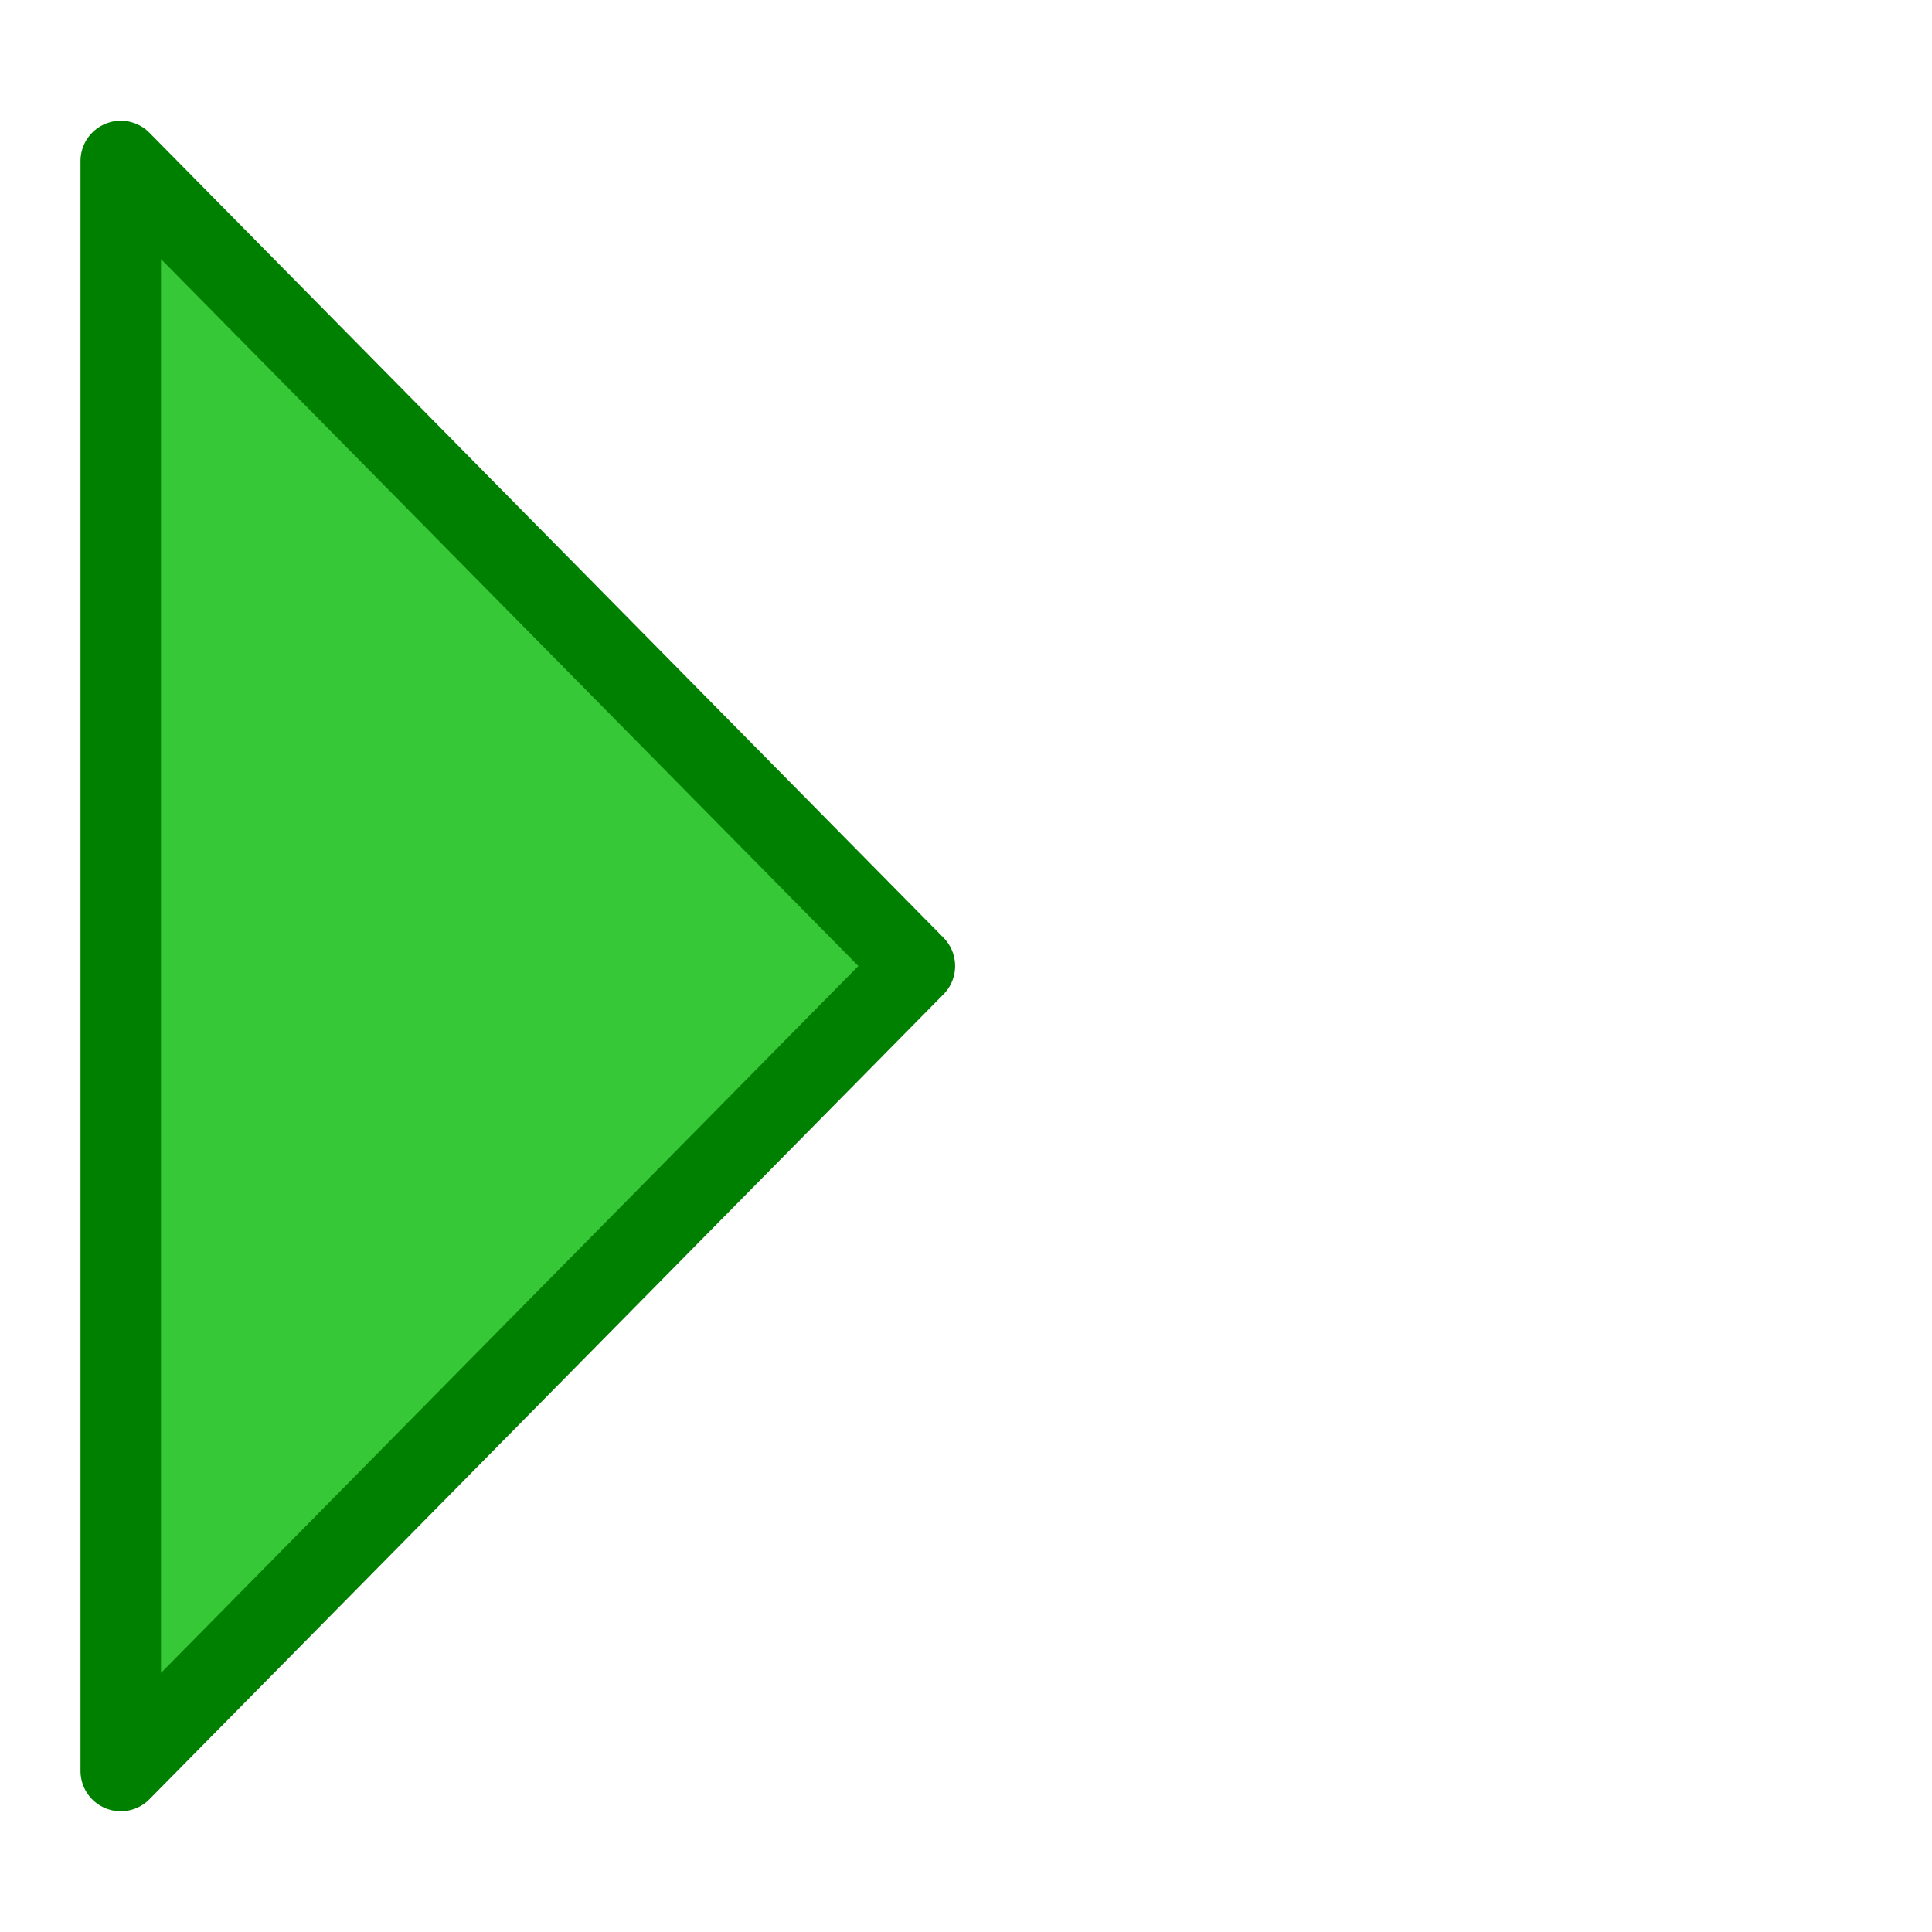
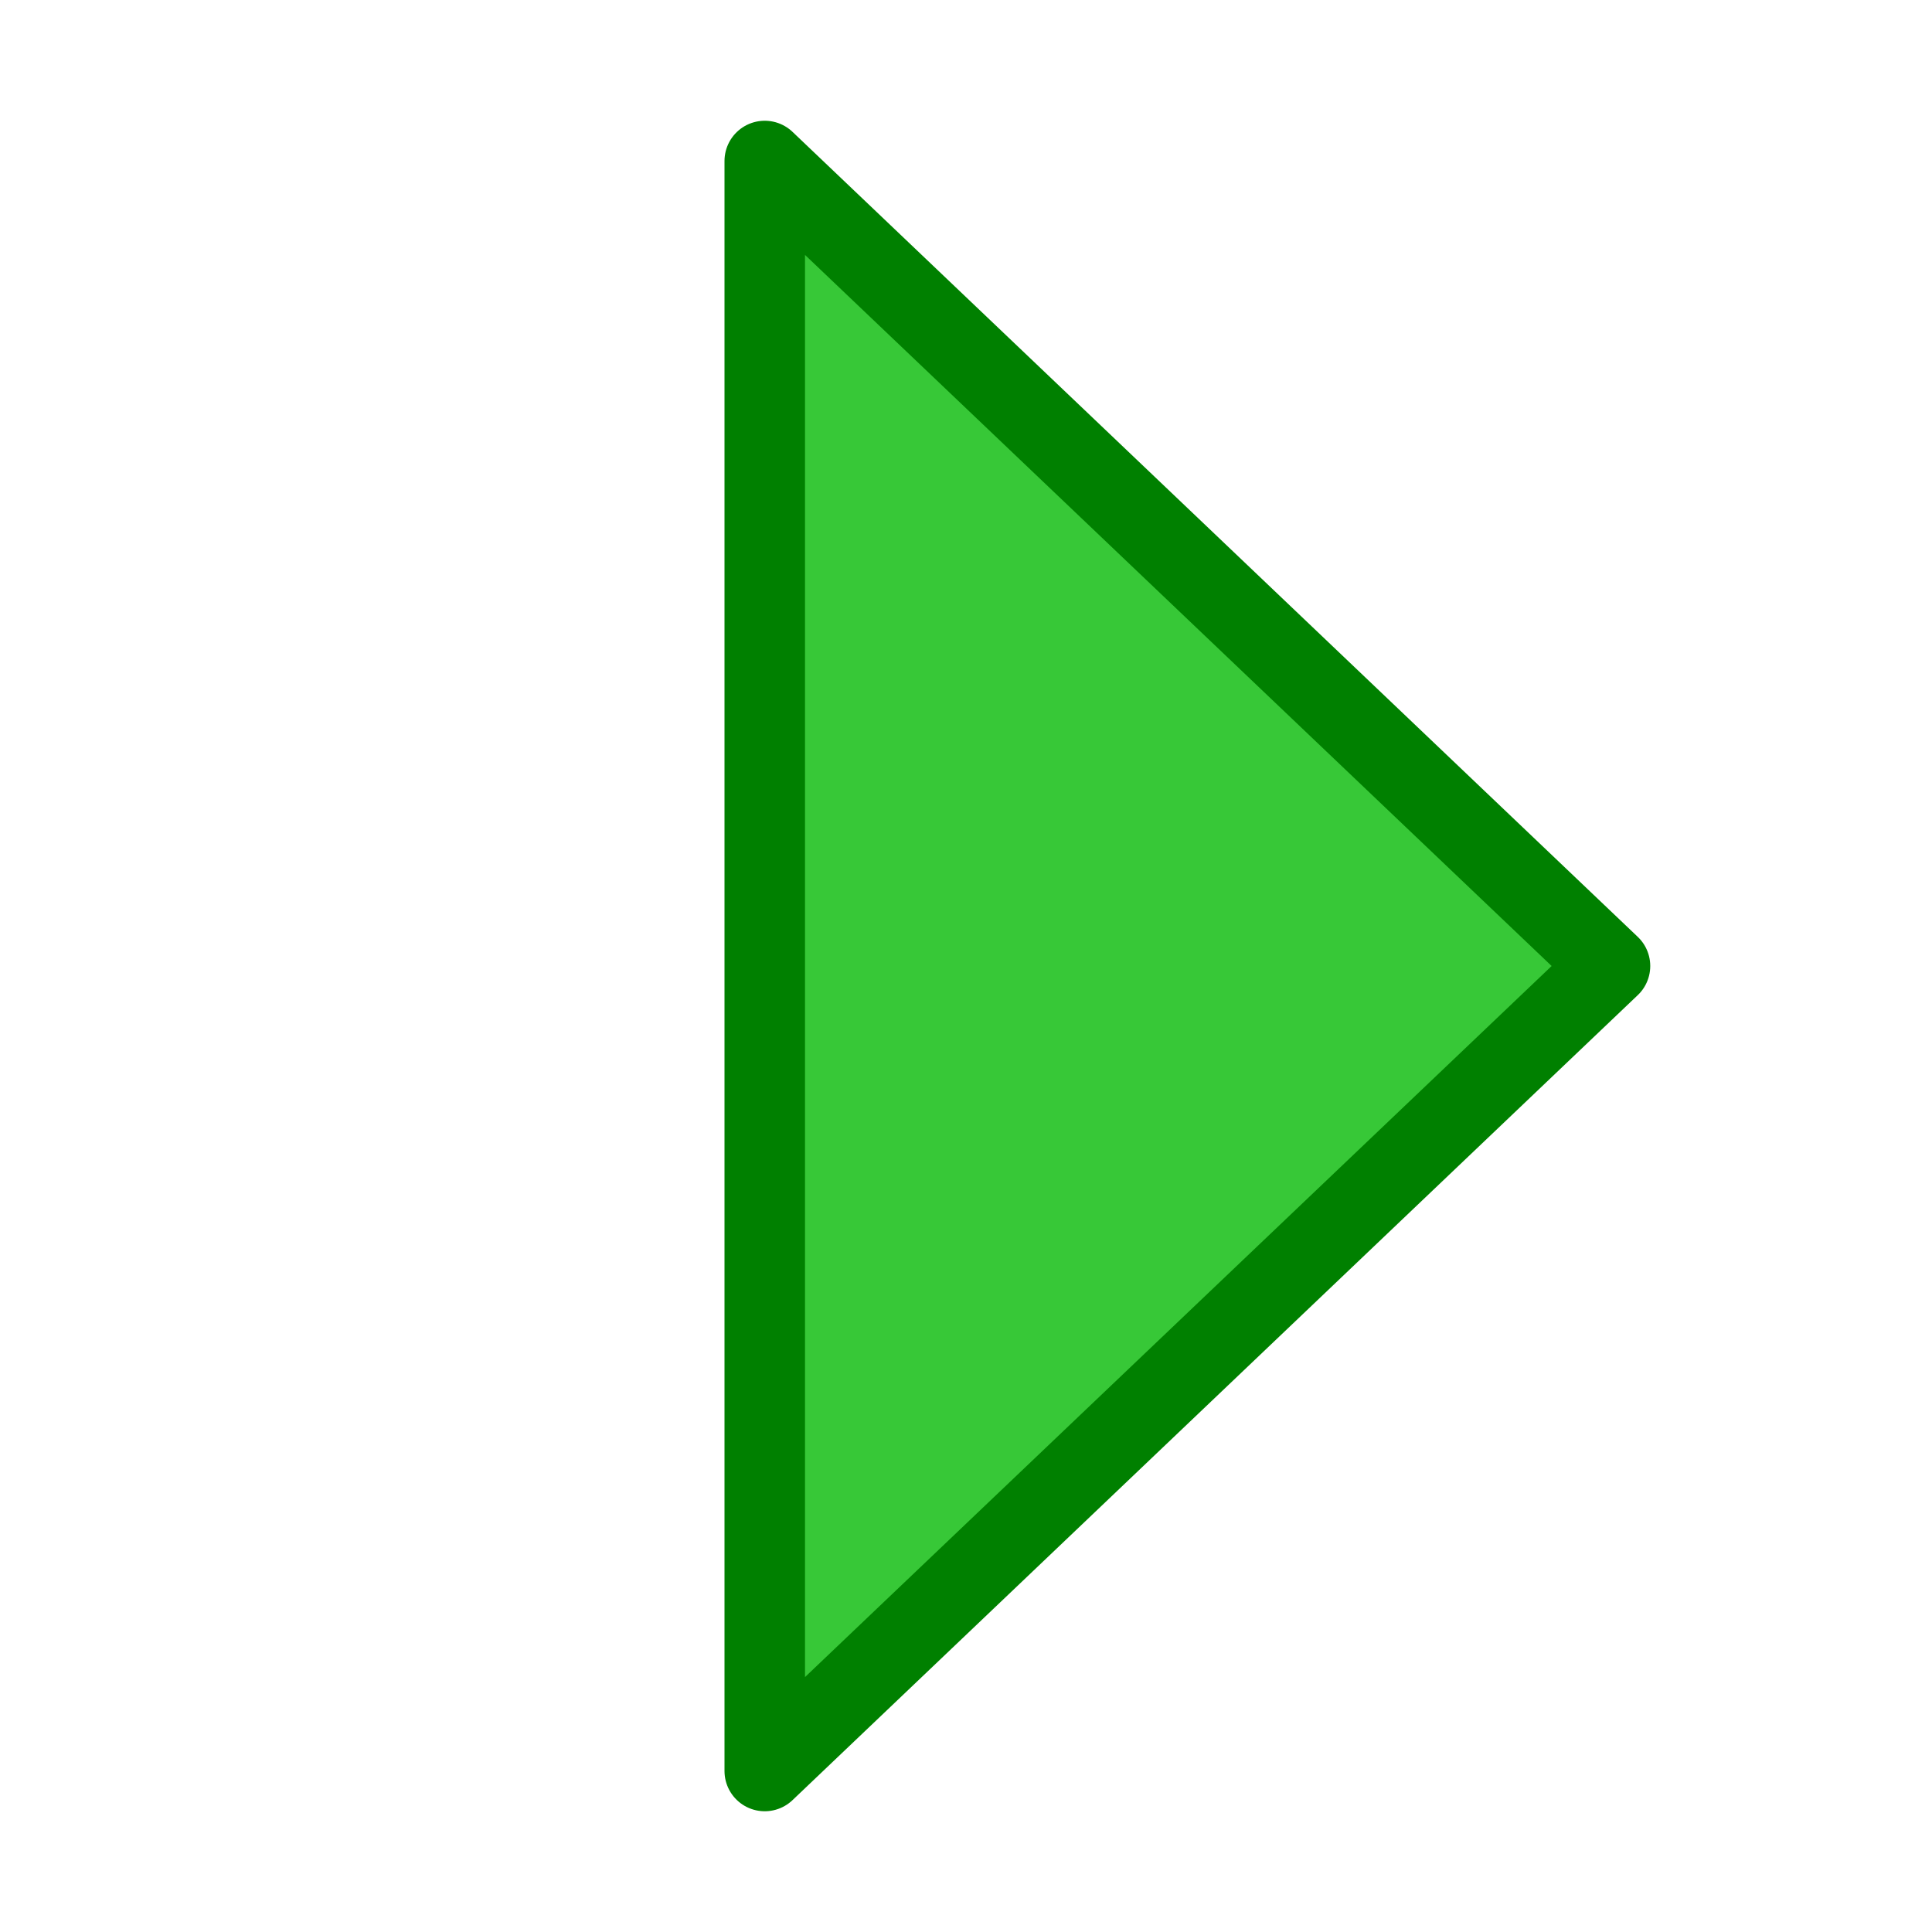
<svg xmlns="http://www.w3.org/2000/svg" width="24" height="24" id="svg2" version="1.0">
  <defs id="defs4" />
  <g id="layer1" transform="translate(0,-24)">
-     <path style="fill:#37c837;fill-rule:evenodd;stroke:#008000;stroke-width:1px;stroke-linecap:butt;stroke-linejoin:round;stroke-opacity:1" d="M 1.5,26 11.365,36 1.5,46 Z" id="path828-7" />
+     <path style="fill:#37c837;fill-rule:evenodd;stroke:#008000;stroke-width:1px;stroke-linecap:butt;stroke-linejoin:round;stroke-opacity:1" d="M 9.5,26 20,36 9.5,46 Z" id="path828-7" />
  </g>
</svg>
